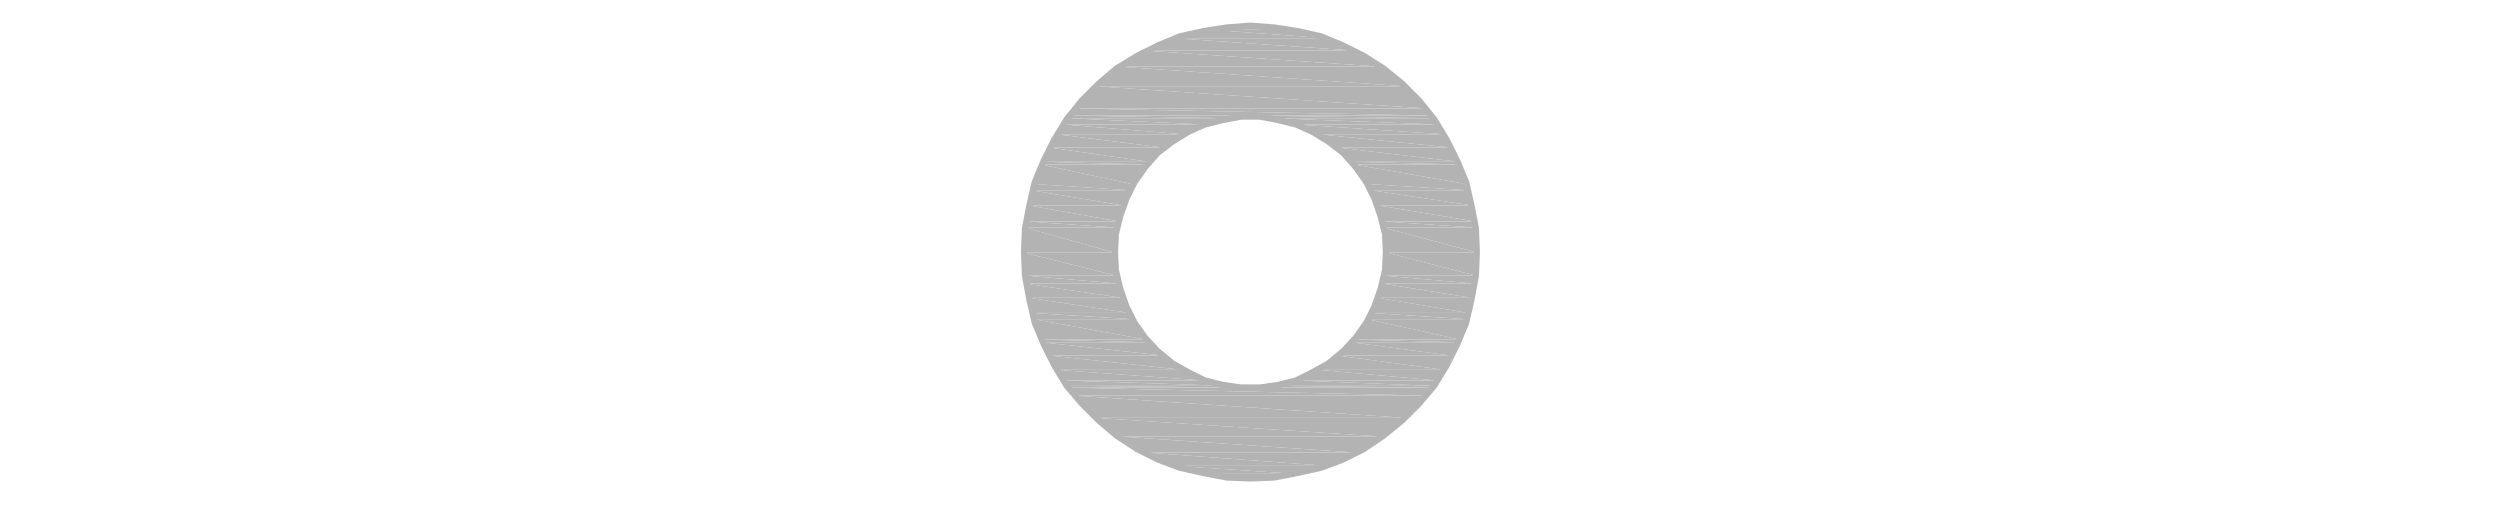
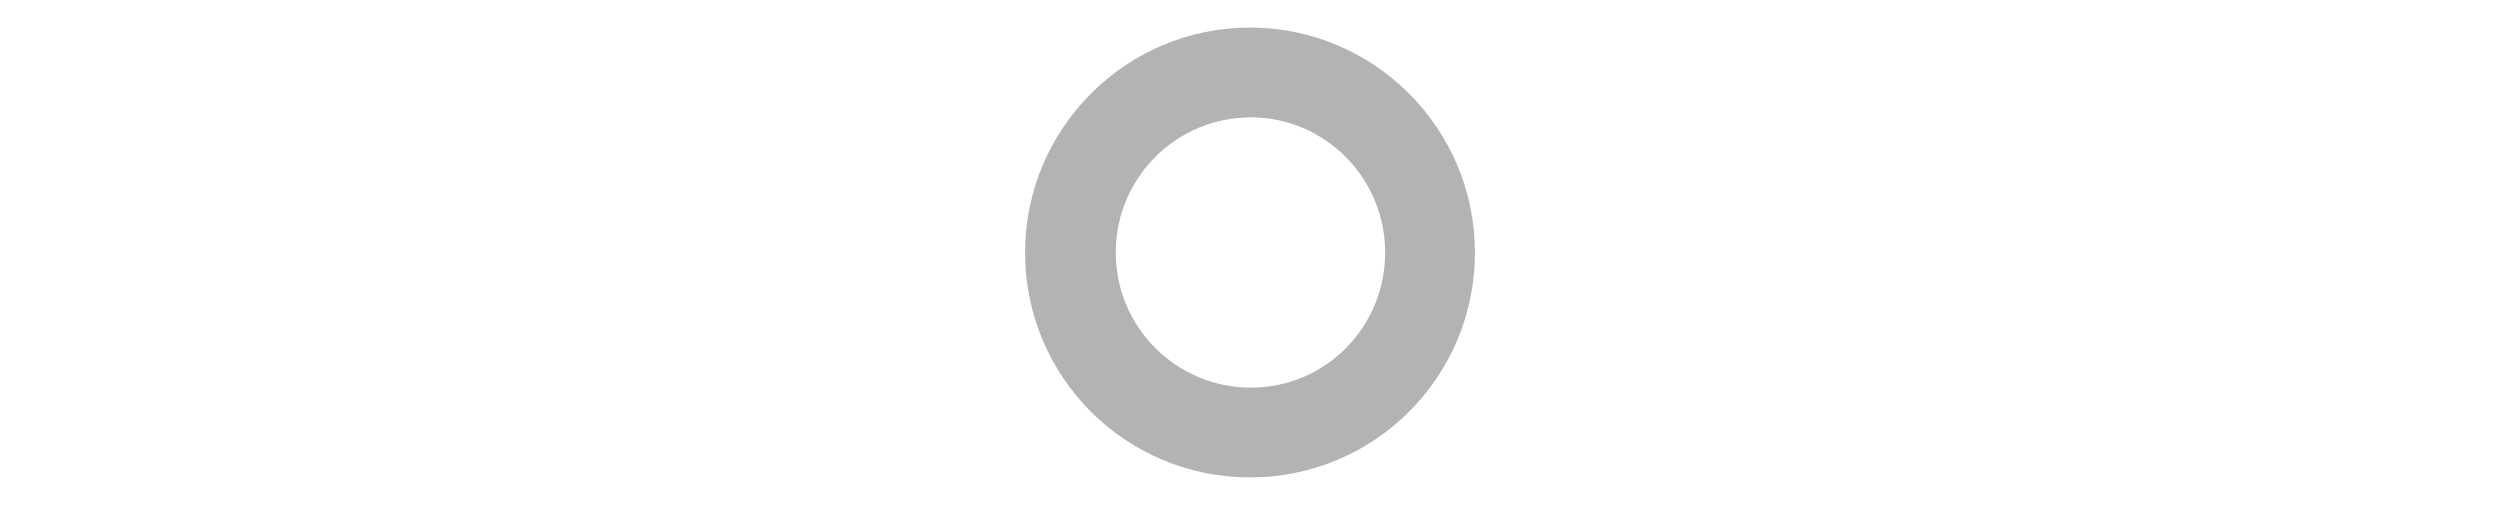
<svg xmlns="http://www.w3.org/2000/svg" version="1.1" id="Livello_1" x="0px" y="0px" viewBox="0 0 281.2 56.8" style="enable-background:new 0 0 281.2 56.8;" xml:space="preserve">
  <style type="text/css">
	.st0{fill-rule:evenodd;clip-rule:evenodd;fill:#B3B3B3;}
- 	.st1{fill:none;stroke:#B3B3B3;stroke-width:0.72;stroke-linecap:round;stroke-linejoin:bevel;}
</style>
-   <g id="Livello_1-2_1_">
-     <polygon class="st0" points="138.8,2.9 145.8,3.3 135.5,3.3  " />
-     <polygon class="st0" points="138.8,2.9 142.3,2.9 145.8,3.3  " />
-     <polygon class="st0" points="135.5,3.3 149.2,4.3 132.1,4.3  " />
-     <polygon class="st0" points="135.5,3.3 145.8,3.3 149.2,4.3  " />
-     <polygon class="st0" points="132.1,4.3 152.4,5.7 128.9,5.7  " />
-     <polygon class="st0" points="132.1,4.3 149.2,4.3 152.4,5.7  " />
-     <polygon class="st0" points="128.9,5.7 155.3,7.5 125.9,7.5  " />
-     <polygon class="st0" points="128.9,5.7 152.4,5.7 155.3,7.5  " />
-     <polygon class="st0" points="125.9,7.5 158,9.7 123.2,9.7  " />
-     <polygon class="st0" points="125.9,7.5 155.3,7.5 158,9.7  " />
-     <polygon class="st0" points="123.2,9.7 160.4,12.2 120.8,12.2  " />
-     <polygon class="st0" points="123.2,9.7 158,9.7 160.4,12.2  " />
-     <polygon class="st0" points="120.8,12.2 160.9,13 120.2,13  " />
-     <polygon class="st0" points="120.8,12.2 160.4,12.2 160.9,13  " />
-     <polygon class="st0" points="140.6,13 161.2,13.3 143.3,13.3  " />
-     <polygon class="st0" points="140.6,13 160.9,13 161.2,13.3  " />
-     <polygon class="st0" points="120.2,13 138,13.3 120.1,13.3  " />
-     <polygon class="st0" points="120.2,13 140.6,13 138,13.3  " />
-     <polygon class="st0" points="143.3,13.3 161.6,14 145.8,14  " />
-     <polygon class="st0" points="143.3,13.3 161.2,13.3 161.6,14  " />
-     <polygon class="st0" points="120.1,13.3 135.4,14 119.6,14  " />
-     <polygon class="st0" points="120.1,13.3 138,13.3 135.4,14  " />
-     <polygon class="st0" points="145.8,14 162.4,15.1 148.3,15.1  " />
-     <polygon class="st0" points="145.8,14 161.6,14 162.4,15.1  " />
-     <polygon class="st0" points="119.6,14 133,15.1 118.8,15.1  " />
-     <polygon class="st0" points="119.6,14 135.4,14 133,15.1  " />
-     <path class="st0" d="M148.3,15.1L148.3,15.1z" />
-     <path class="st0" d="M118.8,15.1L118.8,15.1z" />
-     <polygon class="st0" points="148.3,15.1 163.2,16.6 150.5,16.6  " />
-     <polygon class="st0" points="148.3,15.1 162.4,15.1 163.2,16.6  " />
-     <polygon class="st0" points="118.8,15.1 130.8,16.6 118.1,16.6  " />
-     <polygon class="st0" points="118.8,15.1 133,15.1 130.8,16.6  " />
-     <polygon class="st0" points="150.5,16.6 164,18.2 152,18.2  " />
-     <polygon class="st0" points="150.5,16.6 163.2,16.6 164,18.2  " />
-     <polygon class="st0" points="118.1,16.6 129.2,18.2 117.2,18.2  " />
-     <polygon class="st0" points="118.1,16.6 130.8,16.6 129.2,18.2  " />
-     <polygon class="st0" points="152,18.2 164.2,18.5 152.3,18.5  " />
-     <polygon class="st0" points="152,18.2 164,18.2 164.2,18.5  " />
-     <polygon class="st0" points="117.2,18.2 128.9,18.5 117.1,18.5  " />
-     <polygon class="st0" points="117.2,18.2 129.2,18.2 128.9,18.5  " />
-     <polygon class="st0" points="152.3,18.5 164.9,20.7 153.8,20.7  " />
-     <polygon class="st0" points="152.3,18.5 164.2,18.5 164.9,20.7  " />
-     <polygon class="st0" points="117.1,18.5 127.3,20.7 116.3,20.7  " />
-     <polygon class="st0" points="117.1,18.5 128.9,18.5 127.3,20.7  " />
-     <polygon class="st0" points="153.8,20.7 165.1,21.4 154.2,21.4  " />
-     <polygon class="st0" points="153.8,20.7 164.9,20.7 165.1,21.4  " />
-     <polygon class="st0" points="116.3,20.7 127,21.4 116,21.4  " />
-     <polygon class="st0" points="116.3,20.7 127.3,20.7 127,21.4  " />
-     <polygon class="st0" points="154.2,21.4 165.5,23.1 155,23.1  " />
-     <polygon class="st0" points="154.2,21.4 165.1,21.4 165.5,23.1  " />
-     <polygon class="st0" points="116,21.4 126.2,23.1 115.7,23.1  " />
-     <polygon class="st0" points="116,21.4 127,21.4 126.2,23.1  " />
-     <polygon class="st0" points="155,23.1 165.8,24.9 155.5,24.9  " />
-     <polygon class="st0" points="155,23.1 165.5,23.1 165.8,24.9  " />
-     <polygon class="st0" points="115.7,23.1 125.8,24.9 115.3,24.9  " />
-     <polygon class="st0" points="115.7,23.1 126.2,23.1 125.8,24.9  " />
-     <polygon class="st0" points="155.5,24.9 166,25.6 155.6,25.6  " />
-     <polygon class="st0" points="155.5,24.9 165.8,24.9 166,25.6  " />
-     <polygon class="st0" points="115.3,24.9 125.5,25.6 115.3,25.6  " />
-     <polygon class="st0" points="115.3,24.9 125.8,24.9 125.5,25.6  " />
-     <polygon class="st0" points="155.6,25.6 166.1,28.4 155.9,28.4  " />
-     <polygon class="st0" points="155.6,25.6 166,25.6 166.1,28.4  " />
-     <polygon class="st0" points="115.3,25.6 125.3,28.4 115.1,28.4  " />
-     <polygon class="st0" points="115.3,25.6 125.5,25.6 125.3,28.4  " />
-     <polygon class="st0" points="155.9,28.4 166,31 155.6,31  " />
-     <polygon class="st0" points="155.9,28.4 166.1,28.4 166,31  " />
-     <polygon class="st0" points="115.1,28.4 125.5,31 115.3,31  " />
-     <polygon class="st0" points="115.1,28.4 125.3,28.4 125.5,31  " />
-     <polygon class="st0" points="155.6,31 165.8,31.9 155.5,31.9  " />
-     <polygon class="st0" points="155.6,31 166,31 165.8,31.9  " />
-     <polygon class="st0" points="115.3,31 125.8,31.9 115.3,31.9  " />
-     <polygon class="st0" points="115.3,31 125.5,31 125.8,31.9  " />
-     <polygon class="st0" points="155.5,31.9 165.5,33.5 155,33.5  " />
-     <polygon class="st0" points="155.5,31.9 165.8,31.9 165.5,33.5  " />
-     <polygon class="st0" points="115.3,31.9 126.2,33.5 115.7,33.5  " />
-     <polygon class="st0" points="115.3,31.9 125.8,31.9 126.2,33.5  " />
-     <polygon class="st0" points="155,33.5 165.1,35.2 154.2,35.2  " />
-     <polygon class="st0" points="155,33.5 165.5,33.5 165.1,35.2  " />
-     <polygon class="st0" points="115.7,33.5 127,35.2 116,35.2  " />
-     <polygon class="st0" points="115.7,33.5 126.2,33.5 127,35.2  " />
-     <polygon class="st0" points="154.2,35.2 164.9,35.9 153.8,35.9  " />
-     <polygon class="st0" points="154.2,35.2 165.1,35.2 164.9,35.9  " />
-     <polygon class="st0" points="116,35.2 127.3,35.9 116.3,35.9  " />
-     <polygon class="st0" points="116,35.2 127,35.2 127.3,35.9  " />
-     <polygon class="st0" points="153.8,35.9 164.2,38.2 152.3,38.2  " />
-     <polygon class="st0" points="153.8,35.9 164.9,35.9 164.2,38.2  " />
-     <polygon class="st0" points="116.3,35.9 128.9,38.2 117.1,38.2  " />
-     <polygon class="st0" points="116.3,35.9 127.3,35.9 128.9,38.2  " />
-     <polygon class="st0" points="152.3,38.2 164,38.5 152,38.5  " />
-     <polygon class="st0" points="152.3,38.2 164.2,38.2 164,38.5  " />
-     <polygon class="st0" points="117.1,38.2 129.2,38.5 117.2,38.5  " />
-     <polygon class="st0" points="117.1,38.2 128.9,38.2 129.2,38.5  " />
-     <polygon class="st0" points="152,38.5 163.2,40 150.5,40  " />
-     <polygon class="st0" points="152,38.5 164,38.5 163.2,40  " />
-     <polygon class="st0" points="117.2,38.5 130.8,40 118.1,40  " />
-     <polygon class="st0" points="117.2,38.5 129.2,38.5 130.8,40  " />
-     <polygon class="st0" points="150.5,40 162.4,41.6 148.3,41.6  " />
-     <polygon class="st0" points="150.5,40 163.2,40 162.4,41.6  " />
-     <polygon class="st0" points="118.1,40 133,41.6 118.8,41.6  " />
-     <polygon class="st0" points="118.1,40 130.8,40 133,41.6  " />
-     <path class="st0" d="M148.3,41.6L148.3,41.6z" />
-     <path class="st0" d="M118.8,41.6L118.8,41.6z" />
-     <polygon class="st0" points="148.3,41.6 161.6,42.8 145.8,42.8  " />
-     <polygon class="st0" points="148.3,41.6 162.4,41.6 161.6,42.8  " />
-     <polygon class="st0" points="118.8,41.6 135.4,42.8 119.6,42.8  " />
-     <polygon class="st0" points="118.8,41.6 133,41.6 135.4,42.8  " />
-     <polygon class="st0" points="145.8,42.8 161.2,43.4 143.3,43.4  " />
-     <polygon class="st0" points="145.8,42.8 161.6,42.8 161.2,43.4  " />
-     <polygon class="st0" points="119.6,42.8 138,43.4 120.1,43.4  " />
-     <polygon class="st0" points="119.6,42.8 135.4,42.8 138,43.4  " />
-     <polygon class="st0" points="143.3,43.4 160.9,43.6 140.6,43.6  " />
-     <polygon class="st0" points="143.3,43.4 161.2,43.4 160.9,43.6  " />
-     <polygon class="st0" points="120.1,43.4 140.6,43.6 120.2,43.6  " />
-     <polygon class="st0" points="120.1,43.4 138,43.4 140.6,43.6  " />
-     <polygon class="st0" points="120.2,43.6 160.4,44.5 120.8,44.5  " />
-     <polygon class="st0" points="120.2,43.6 160.9,43.6 160.4,44.5  " />
-     <polygon class="st0" points="120.8,44.5 158,47 123.2,47  " />
-     <polygon class="st0" points="120.8,44.5 160.4,44.5 158,47  " />
-     <polygon class="st0" points="123.2,47 155.3,49.1 125.9,49.1  " />
-     <polygon class="st0" points="123.2,47 158,47 155.3,49.1  " />
-     <polygon class="st0" points="125.9,49.1 152.4,50.9 128.9,50.9  " />
-     <polygon class="st0" points="125.9,49.1 155.3,49.1 152.4,50.9  " />
-     <polygon class="st0" points="128.9,50.9 149.2,52.4 132.1,52.4  " />
-     <polygon class="st0" points="128.9,50.9 152.4,50.9 149.2,52.4  " />
-     <polygon class="st0" points="132.1,52.4 145.8,53.3 135.5,53.3  " />
-     <polygon class="st0" points="132.1,52.4 149.2,52.4 145.8,53.3  " />
-     <polygon class="st0" points="135.5,53.3 142.3,53.8 138.8,53.8  " />
-     <polygon class="st0" points="135.5,53.3 145.8,53.3 142.3,53.8  " />
-     <polygon class="st1" points="155.9,28.4 155.8,26.3 155.3,24.3 154.6,22.3 153.7,20.5 152.5,18.8 151.1,17.2 149.4,15.9    147.6,14.8 145.8,14 143.8,13.5 141.7,13.1 139.6,13.1 137.5,13.5 135.5,14 133.7,14.8 131.9,15.9 130.2,17.2 128.8,18.8    127.6,20.5 126.7,22.3 126,24.3 125.5,26.3 125.4,28.4 125.5,30.4 126,32.5 126.7,34.5 127.6,36.3 128.8,38 130.2,39.5 131.9,40.9    133.7,41.9 135.5,42.8 137.5,43.3 139.6,43.6 141.7,43.6 143.8,43.3 145.8,42.8 147.6,41.9 149.4,40.9 151.1,39.5 152.5,38    153.7,36.3 154.6,34.5 155.3,32.5 155.8,30.4  " />
-     <polygon class="st1" points="166.1,28.4 166,25.7 165.5,23.1 164.9,20.5 163.9,18.1 162.7,15.7 161.3,13.4 159.6,11.3 157.7,9.4    155.6,7.7 153.4,6.3 151,5.1 148.6,4.1 145.9,3.5 143.3,3.1 140.6,2.9 138,3.1 135.4,3.5 132.7,4.1 130.3,5.1 127.9,6.3 125.6,7.7    123.6,9.4 121.7,11.3 120,13.4 118.6,15.7 117.4,18.1 116.4,20.5 115.8,23.1 115.3,25.7 115.2,28.4 115.3,31 115.8,33.7    116.4,36.3 117.4,38.7 118.6,41.1 120,43.4 121.7,45.4 123.6,47.3 125.6,49 127.9,50.5 130.3,51.7 132.7,52.6 135.4,53.2 138,53.7    140.6,53.8 143.3,53.7 145.9,53.2 148.6,52.6 151,51.7 153.4,50.5 155.6,49 157.7,47.3 159.6,45.4 161.3,43.4 162.7,41.1    163.9,38.7 164.9,36.3 165.5,33.7 166,31  " />
-   </g>
+   <path class="st0" d="M155.8,28.4c0-8.4-6.8-15.2-15.1-15.2c-8.4,0-15.2,6.8-15.2,15.2c0,8.4,6.8,15.2,15.2,15.2  C149.1,43.6,155.8,36.8,155.8,28.4z M165.9,28.4c0-13.9-11.3-25.3-25.3-25.3c-14,0-25.3,11.4-25.3,25.3c0,14,11.3,25.3,25.3,25.3  C154.6,53.7,165.9,42.4,165.9,28.4z" />
</svg>
